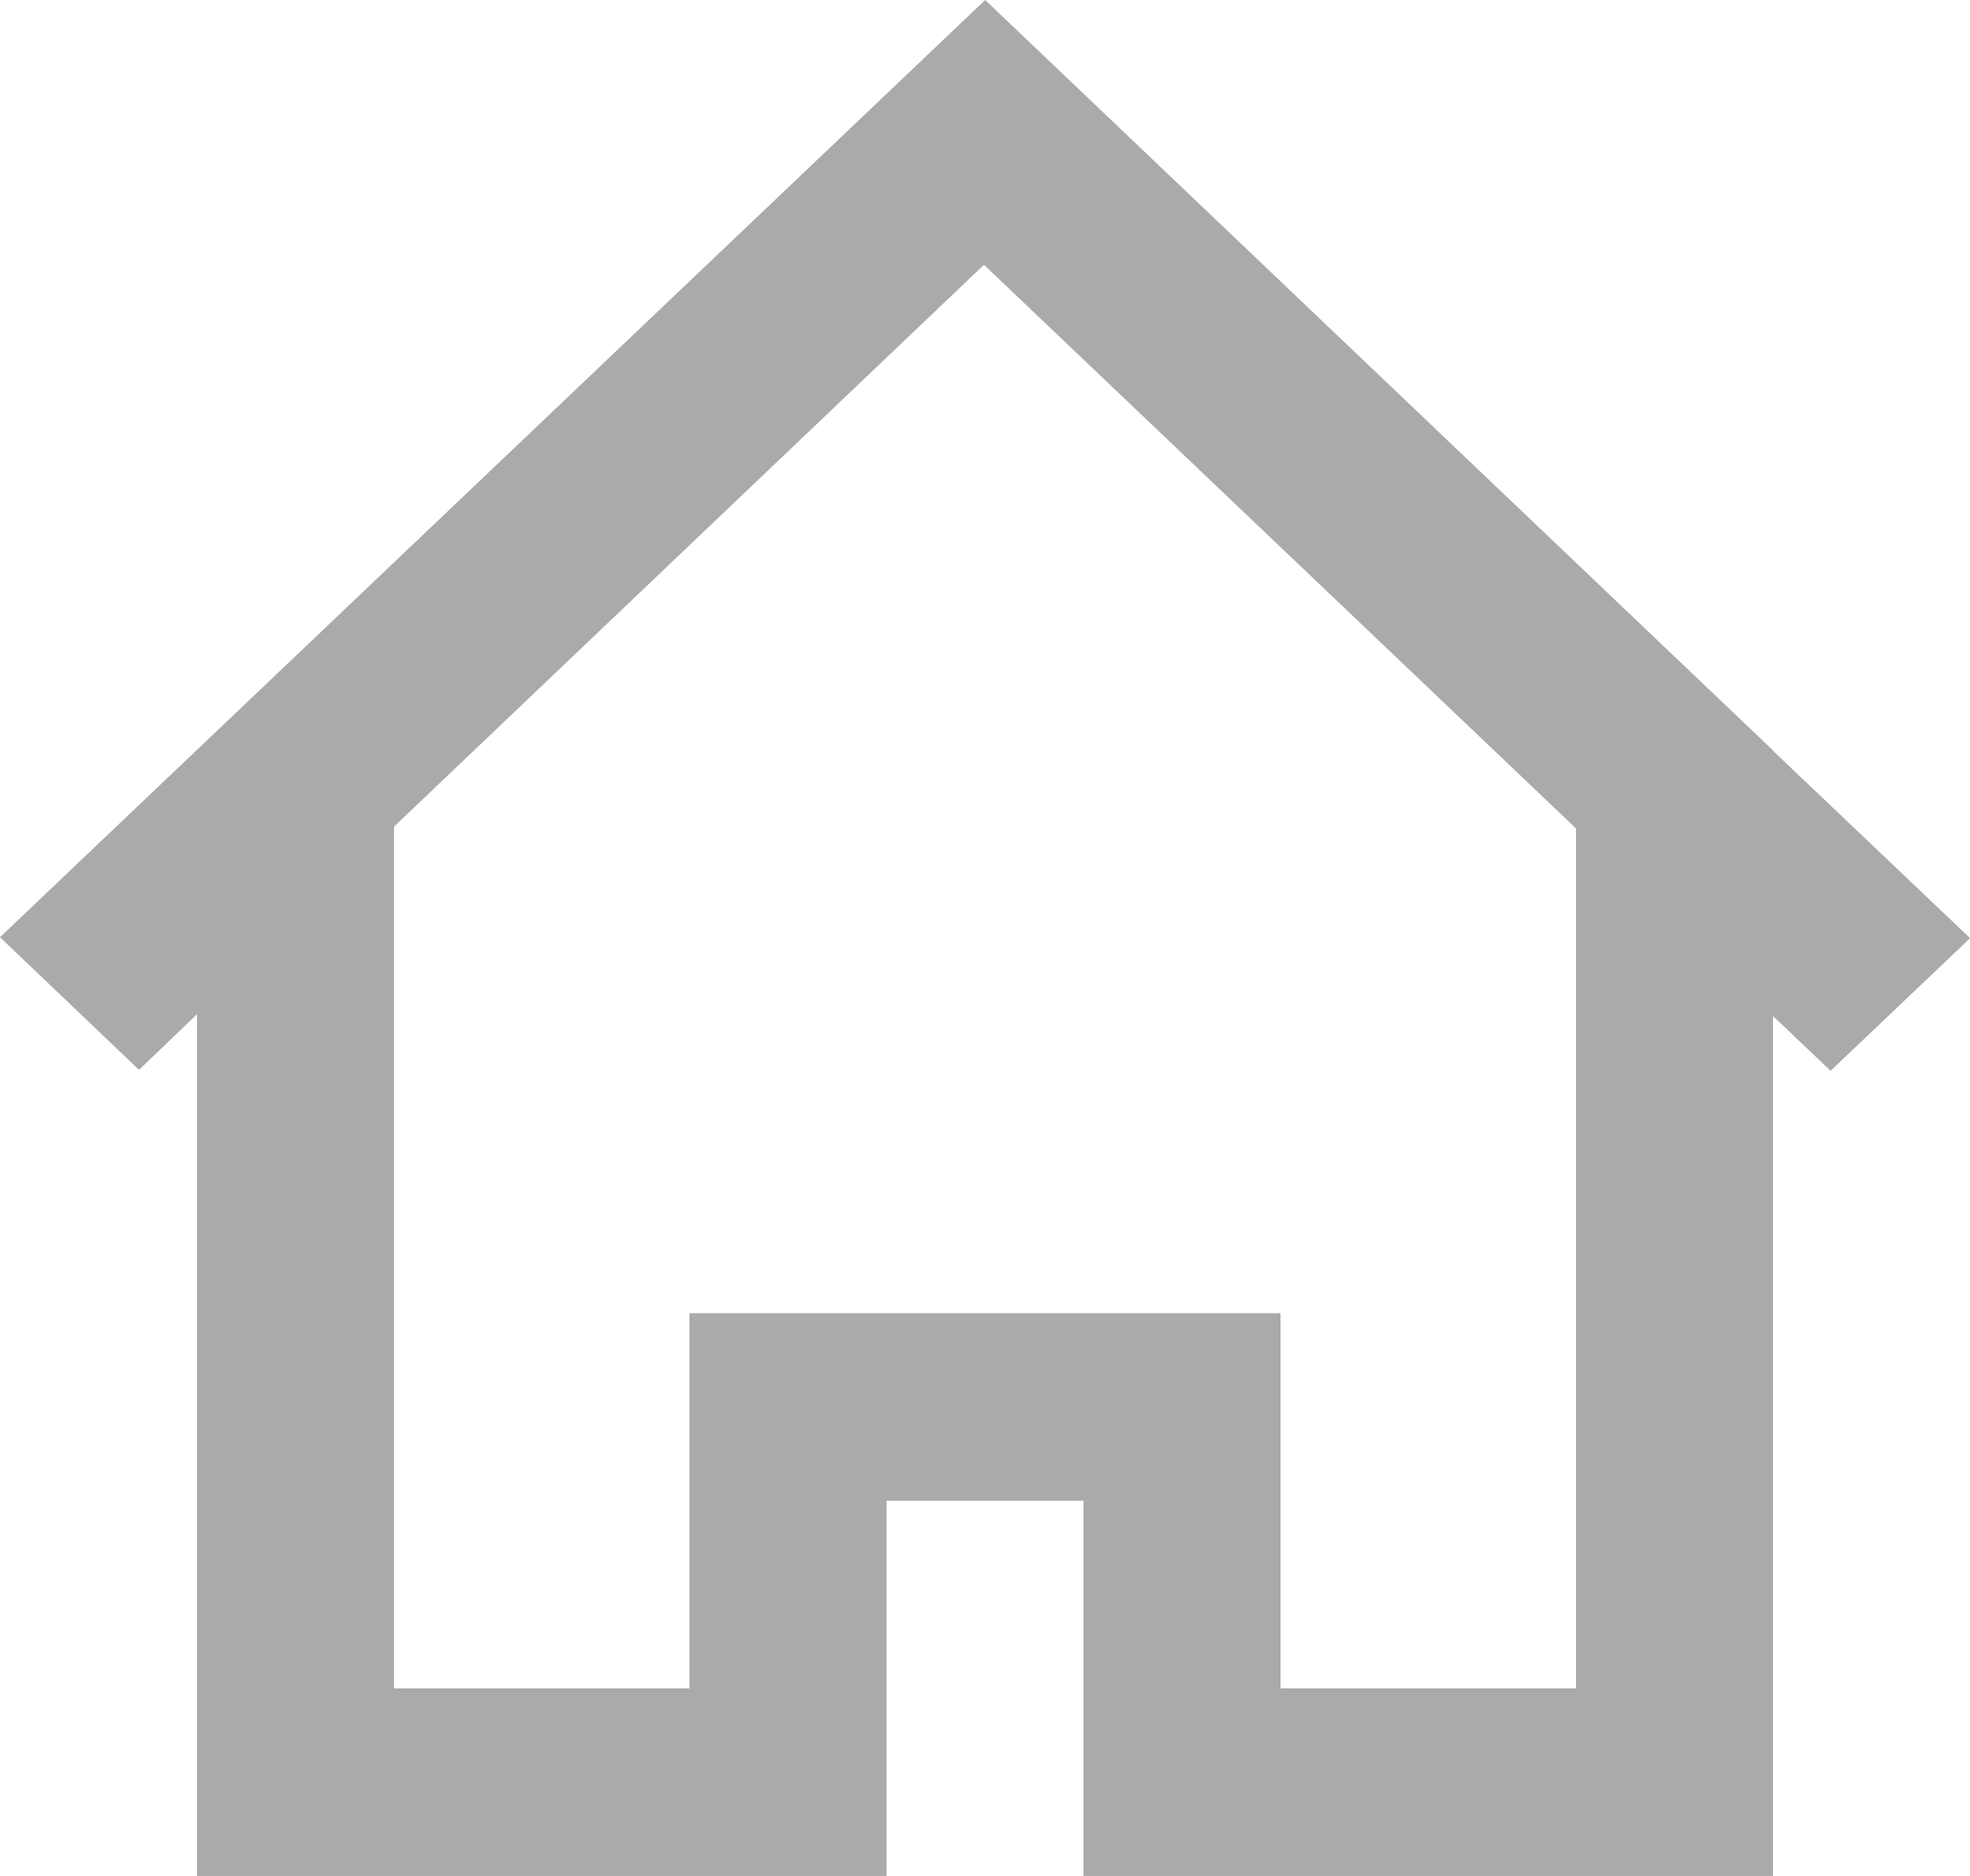
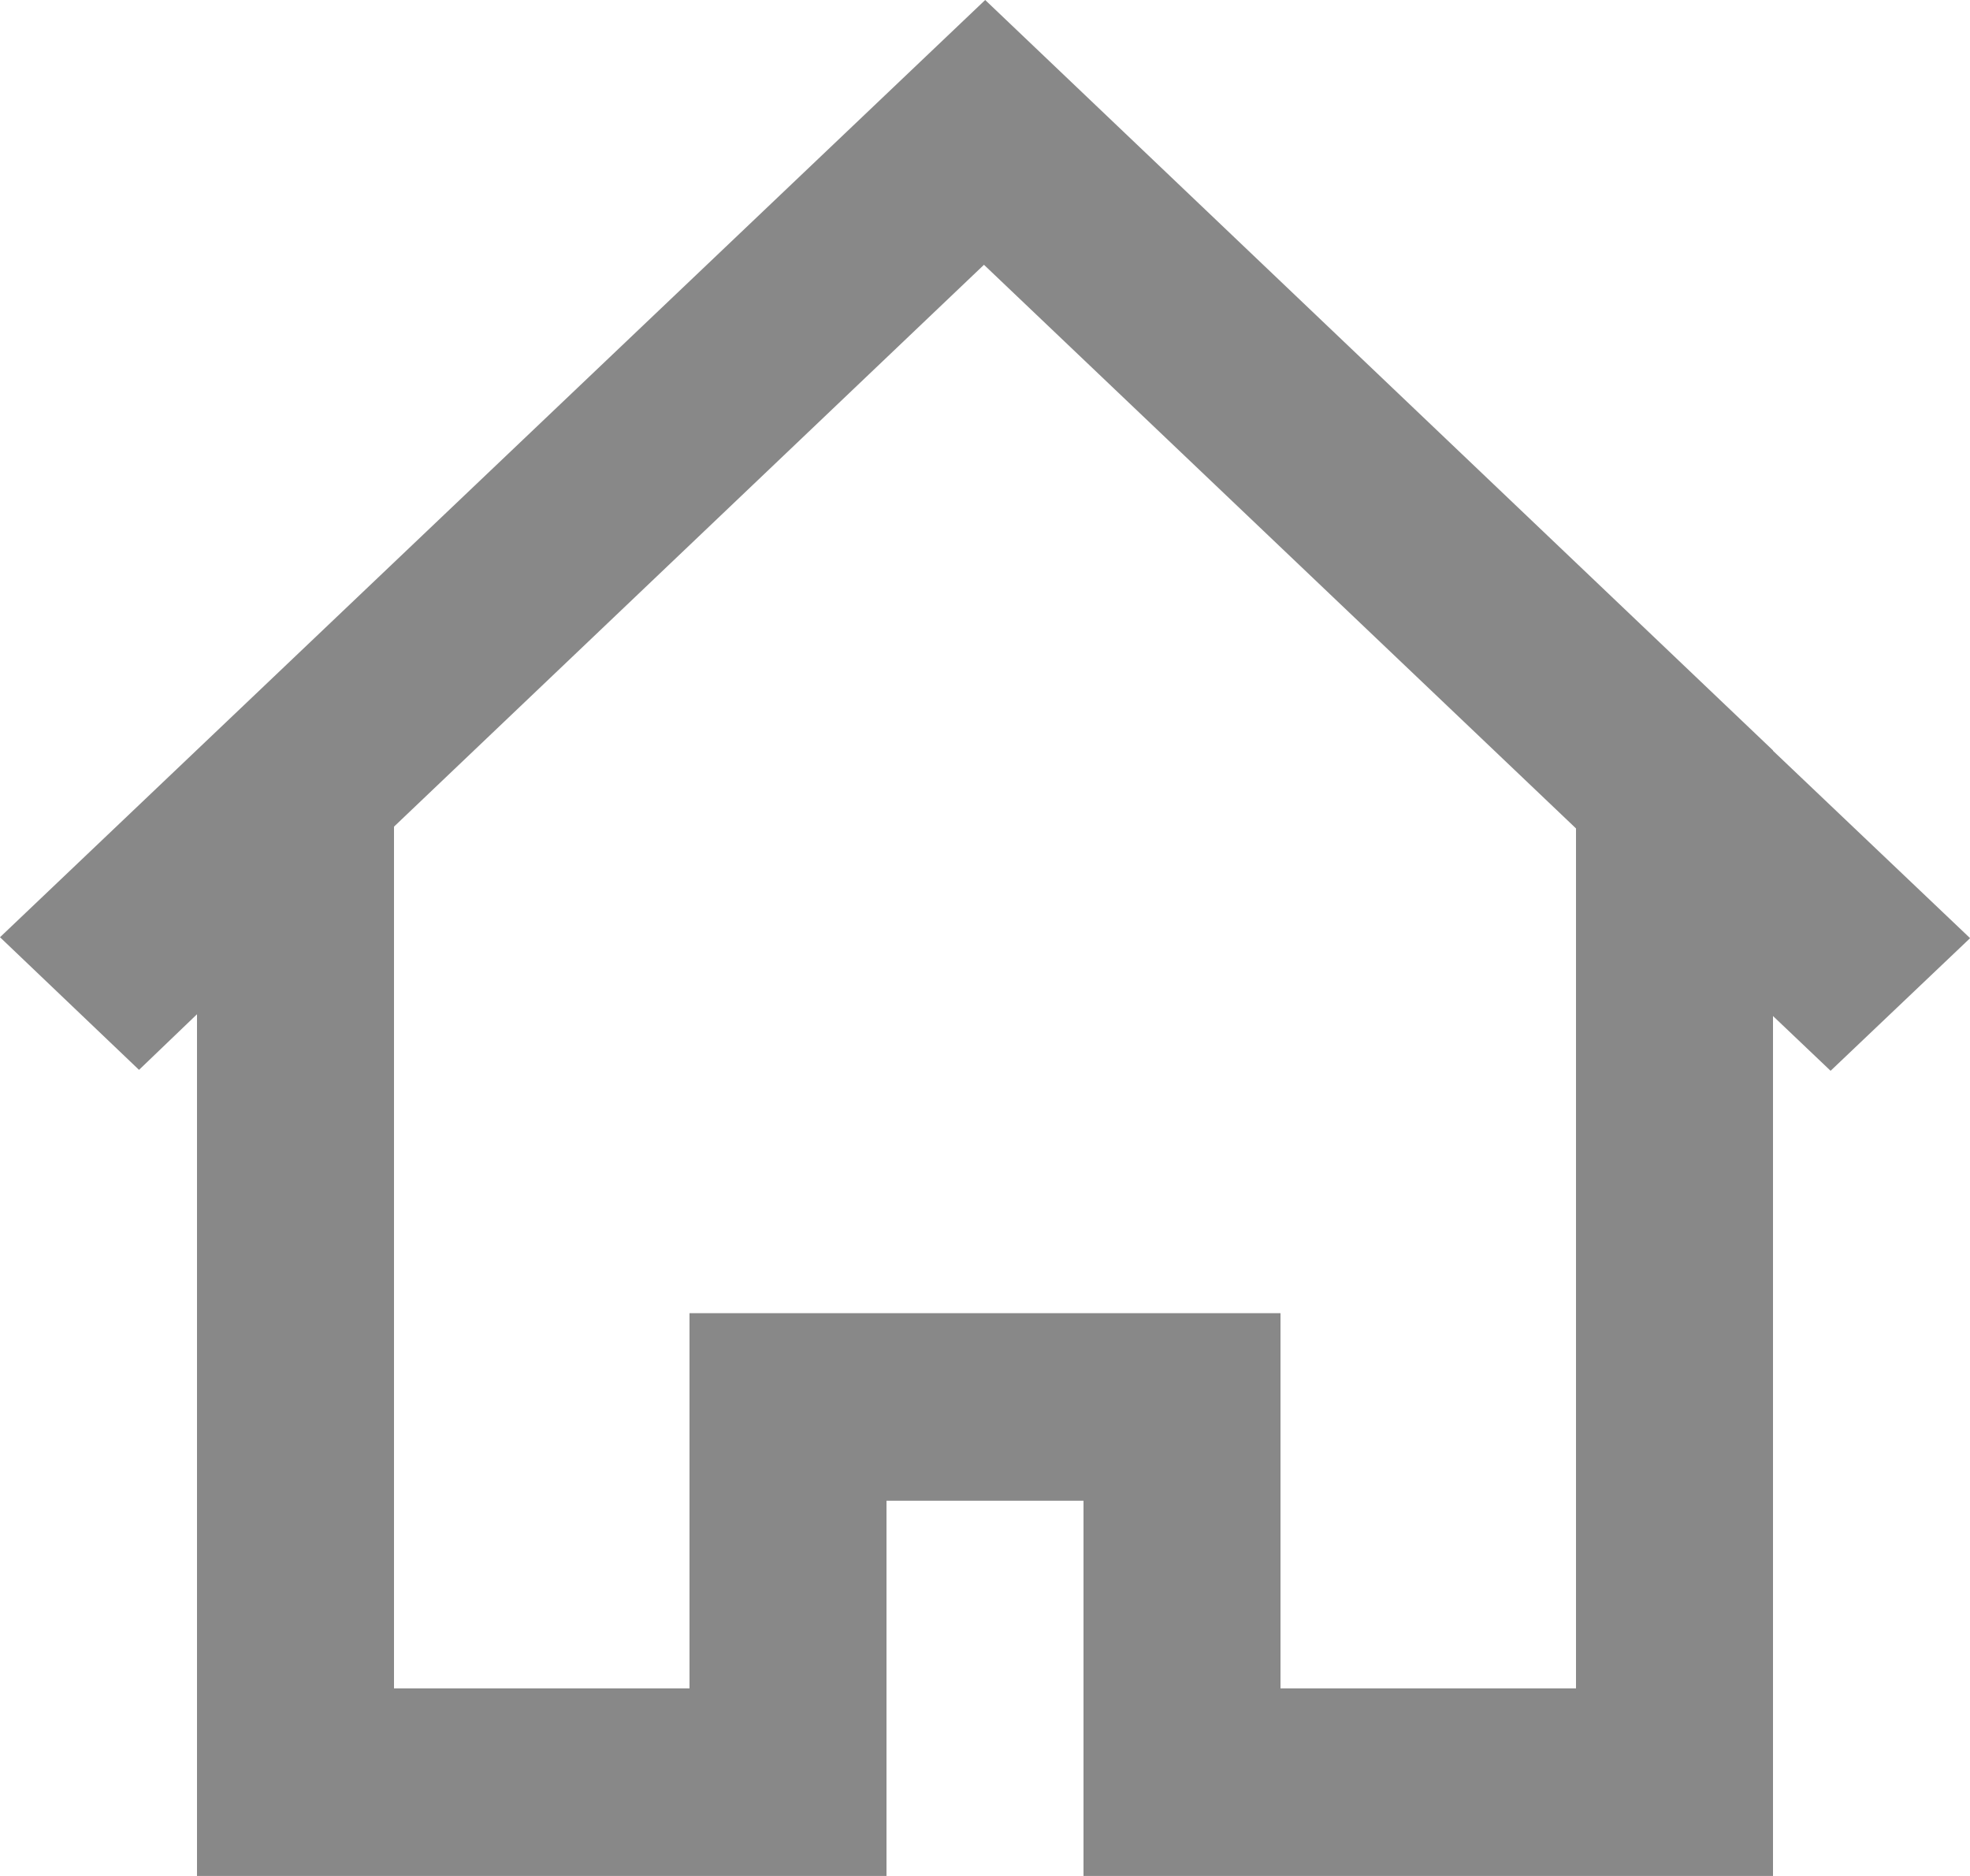
<svg xmlns="http://www.w3.org/2000/svg" width="21px" height="20px" viewBox="0 0 21 20" version="1.1">
  <defs />
  <g id="Page-1" stroke="none" stroke-width="1" fill="none" fill-rule="evenodd">
-     <g id="Dribbble-Light-Preview" transform="translate(-419, -720)" fill="#AAAAAA">
+     <g id="Dribbble-Light-Preview" transform="translate(-419, -720)" fill="#888888">
      <g id="icons" transform="translate(56, 160)">
        <path d="M379.8,578 L376.65,578 L376.65,574 L370.35,574 L370.35,578 L367.2,578 L367.2,568.813 L373.489,562.823 L379.8,568.832 L379.8,578 Z M381.9,568.004 L381.9,568 L381.9,568 L373.502,560 L363,569.992 L364.482,571.406 L365.1,570.813 L365.1,580 L372.45,580 L372.45,576 L374.55,576 L374.55,580 L381.9,580 L381.9,579.997 L381.9,570.832 L382.514,571.416 L384.001,570.002 L381.9,568.004 Z" id="home-[#1391]" />
      </g>
    </g>
  </g>
</svg>
